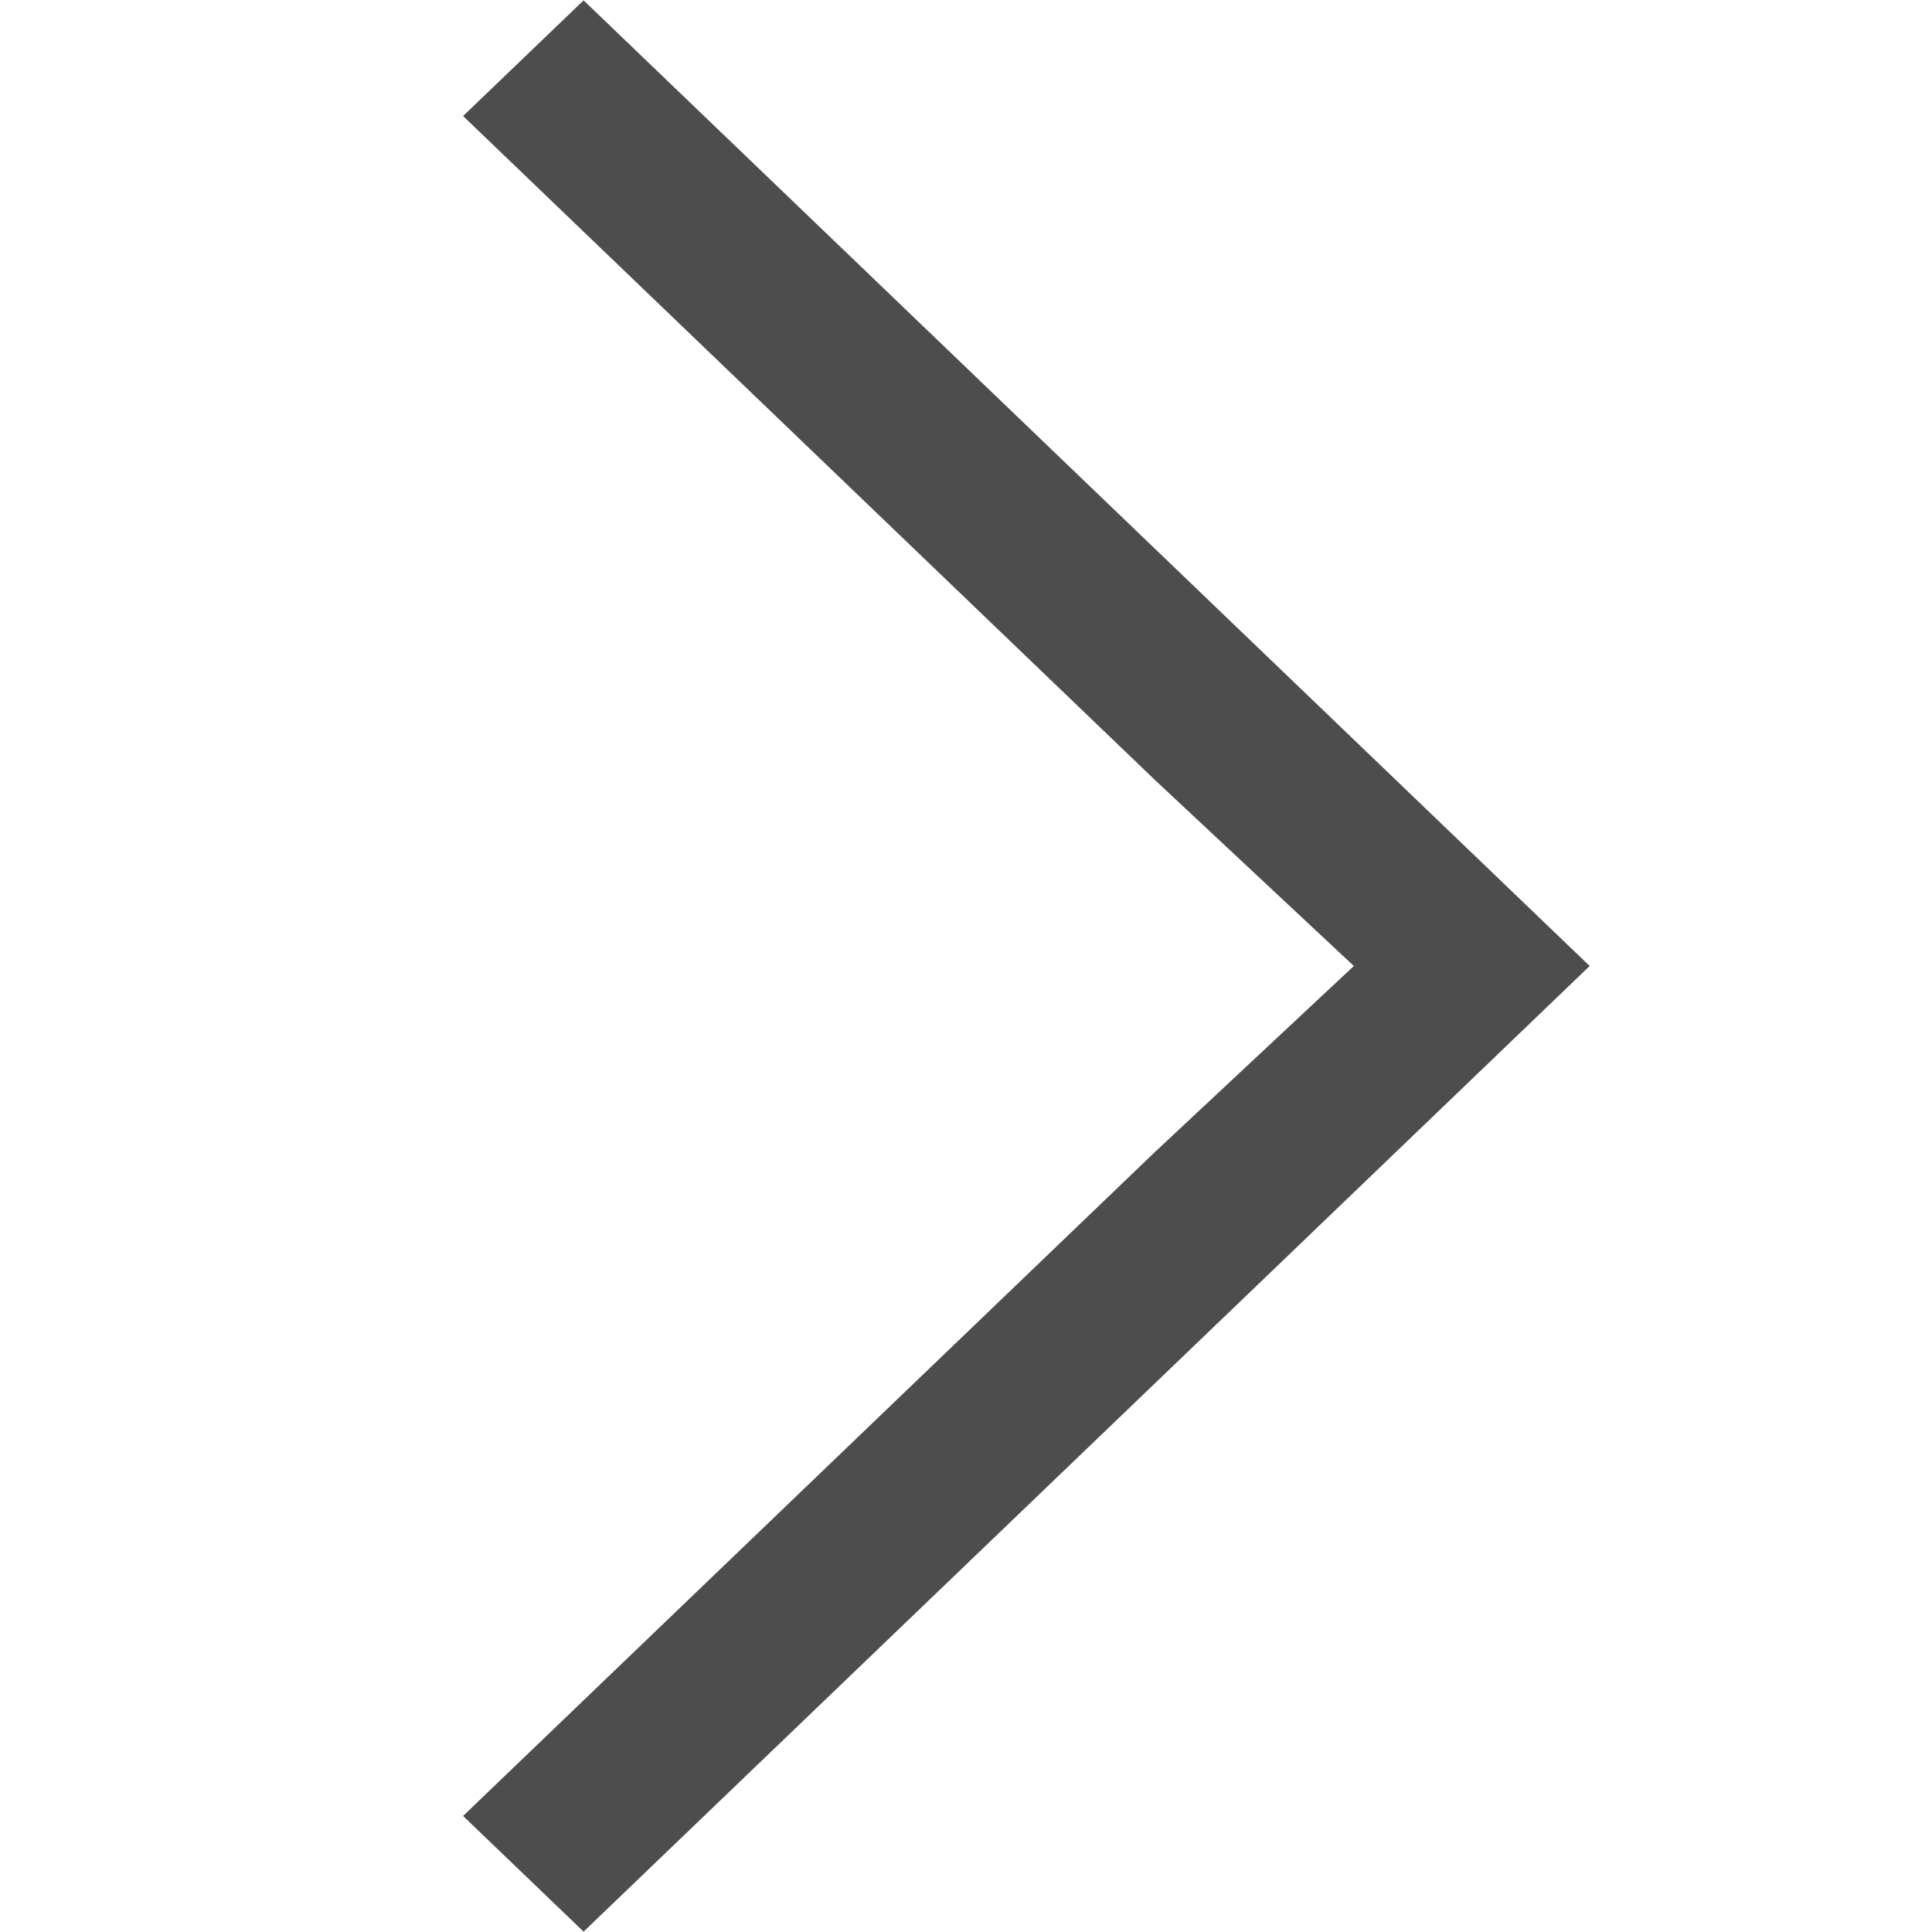
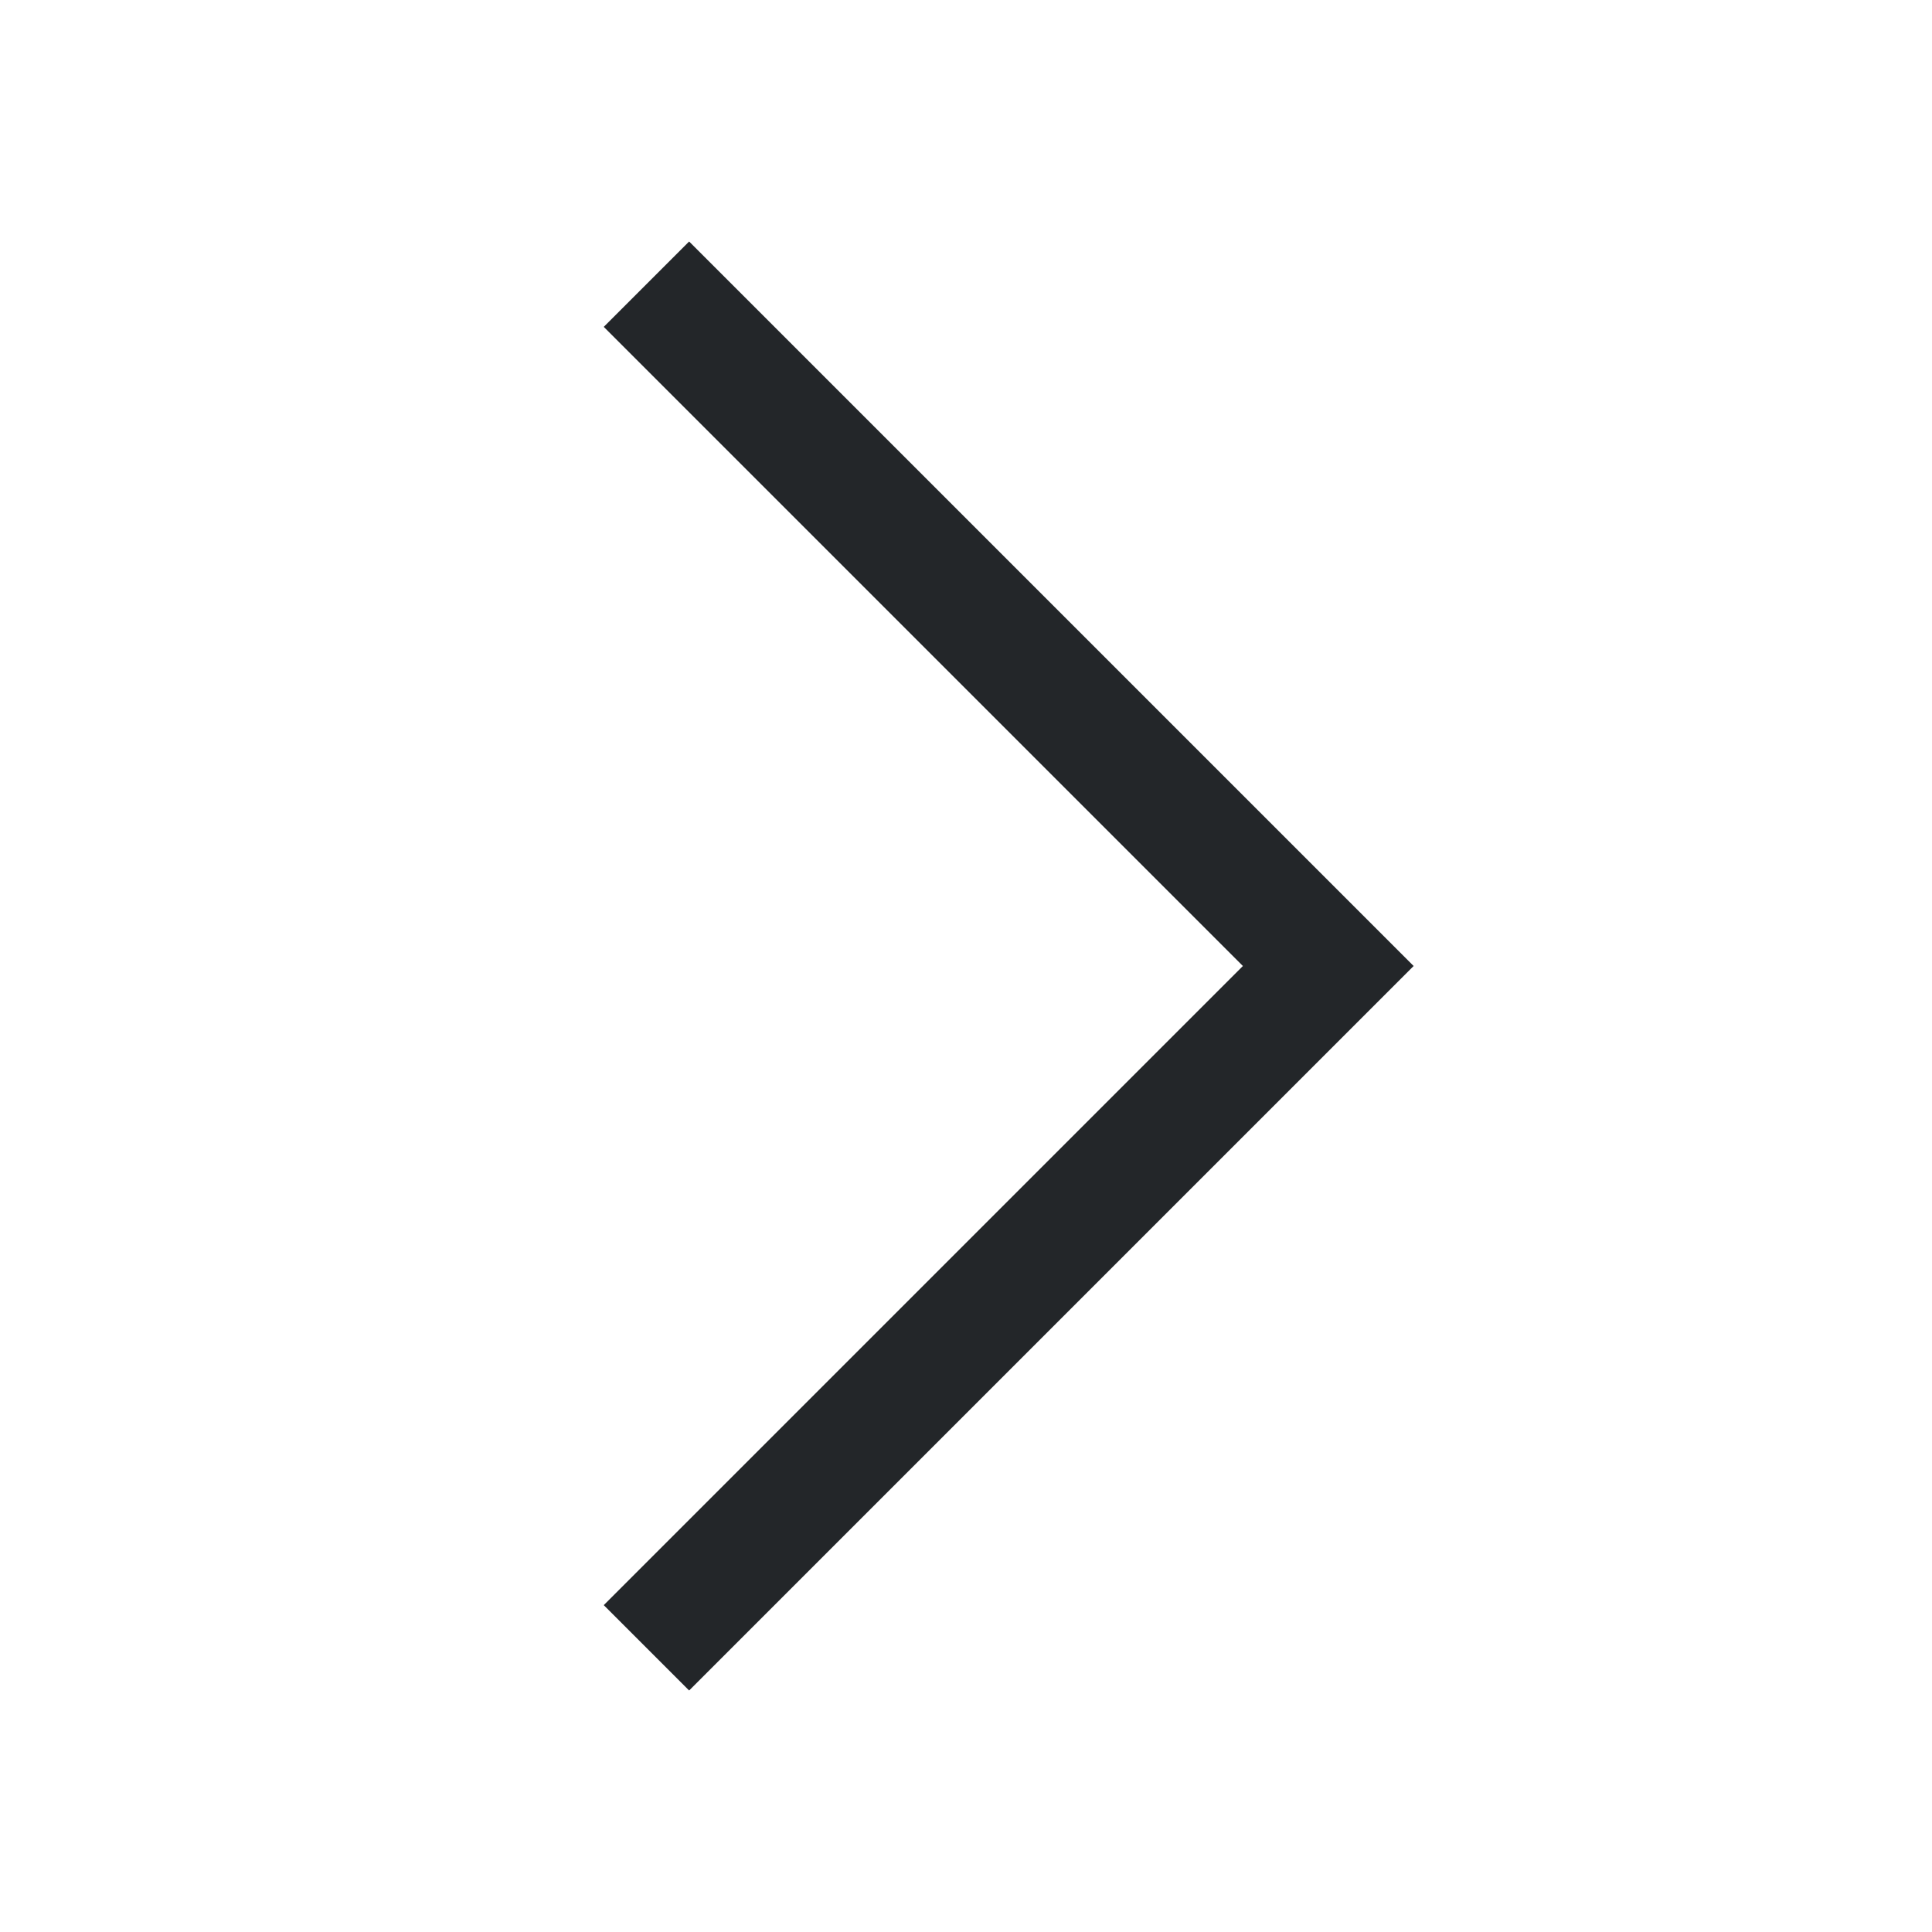
- <svg xmlns="http://www.w3.org/2000/svg" viewBox="0 0 16 16" version="1.1" id="svg6">
-   <defs id="defs3051">
-     <style type="text/css" id="current-color-scheme">
-       .ColorScheme-Text {
-         color:#4d4d4d;
-       }
-       </style>
-   </defs>
-   <path style="color:#4d4d4d;fill:currentColor;fill-opacity:1;stroke:none;stroke-width:1.333" d="M 13.165,8 4.833,0.003 3.835,0.961 9.564,6.459 11.212,8 9.564,9.541 3.835,15.039 4.833,15.997 10.562,10.499 Z" class="ColorScheme-Text" id="path4" />
+ <svg xmlns="http://www.w3.org/2000/svg" viewBox="0 0 16 16">
+   <style type="text/css" id="current-color-scheme">
+         .ColorScheme-Text {
+             color:#232629;
+         }
+     </style>
+   <path d="M11.707 8l-6 6L5 13.293 10.293 8 5 2.707 5.707 2l6 6z" class="ColorScheme-Text" fill="currentColor" />
</svg>
